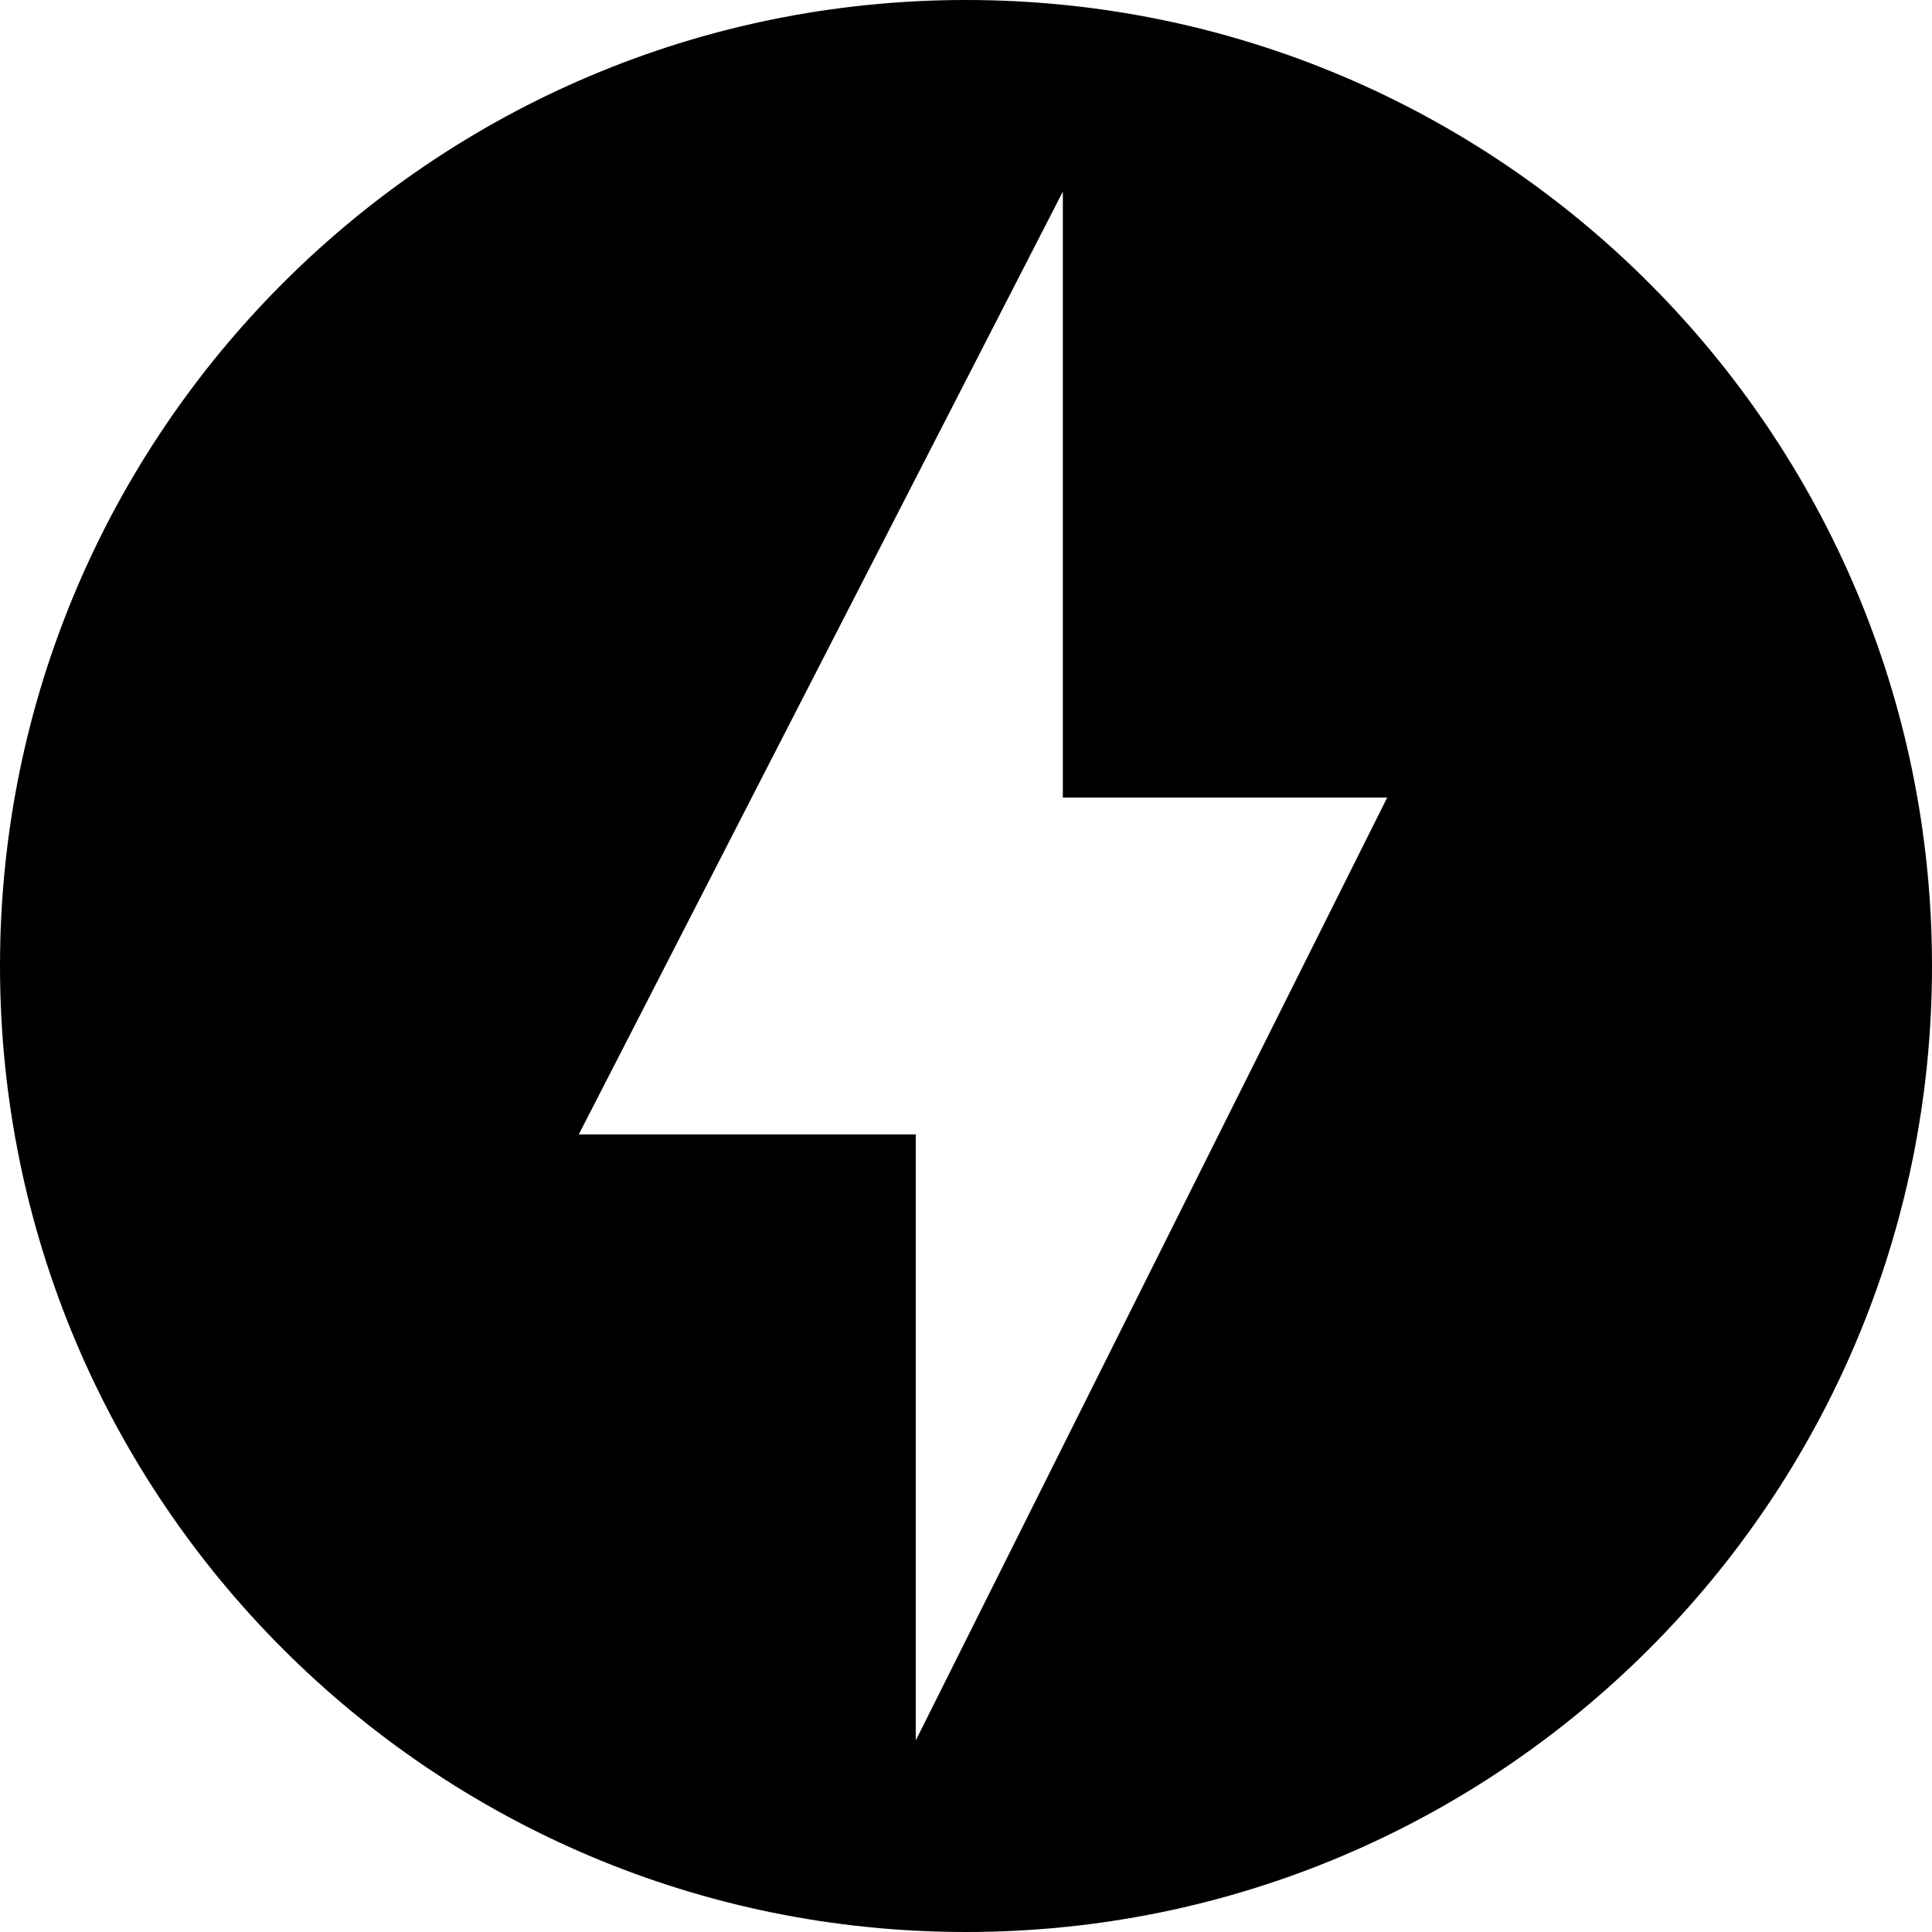
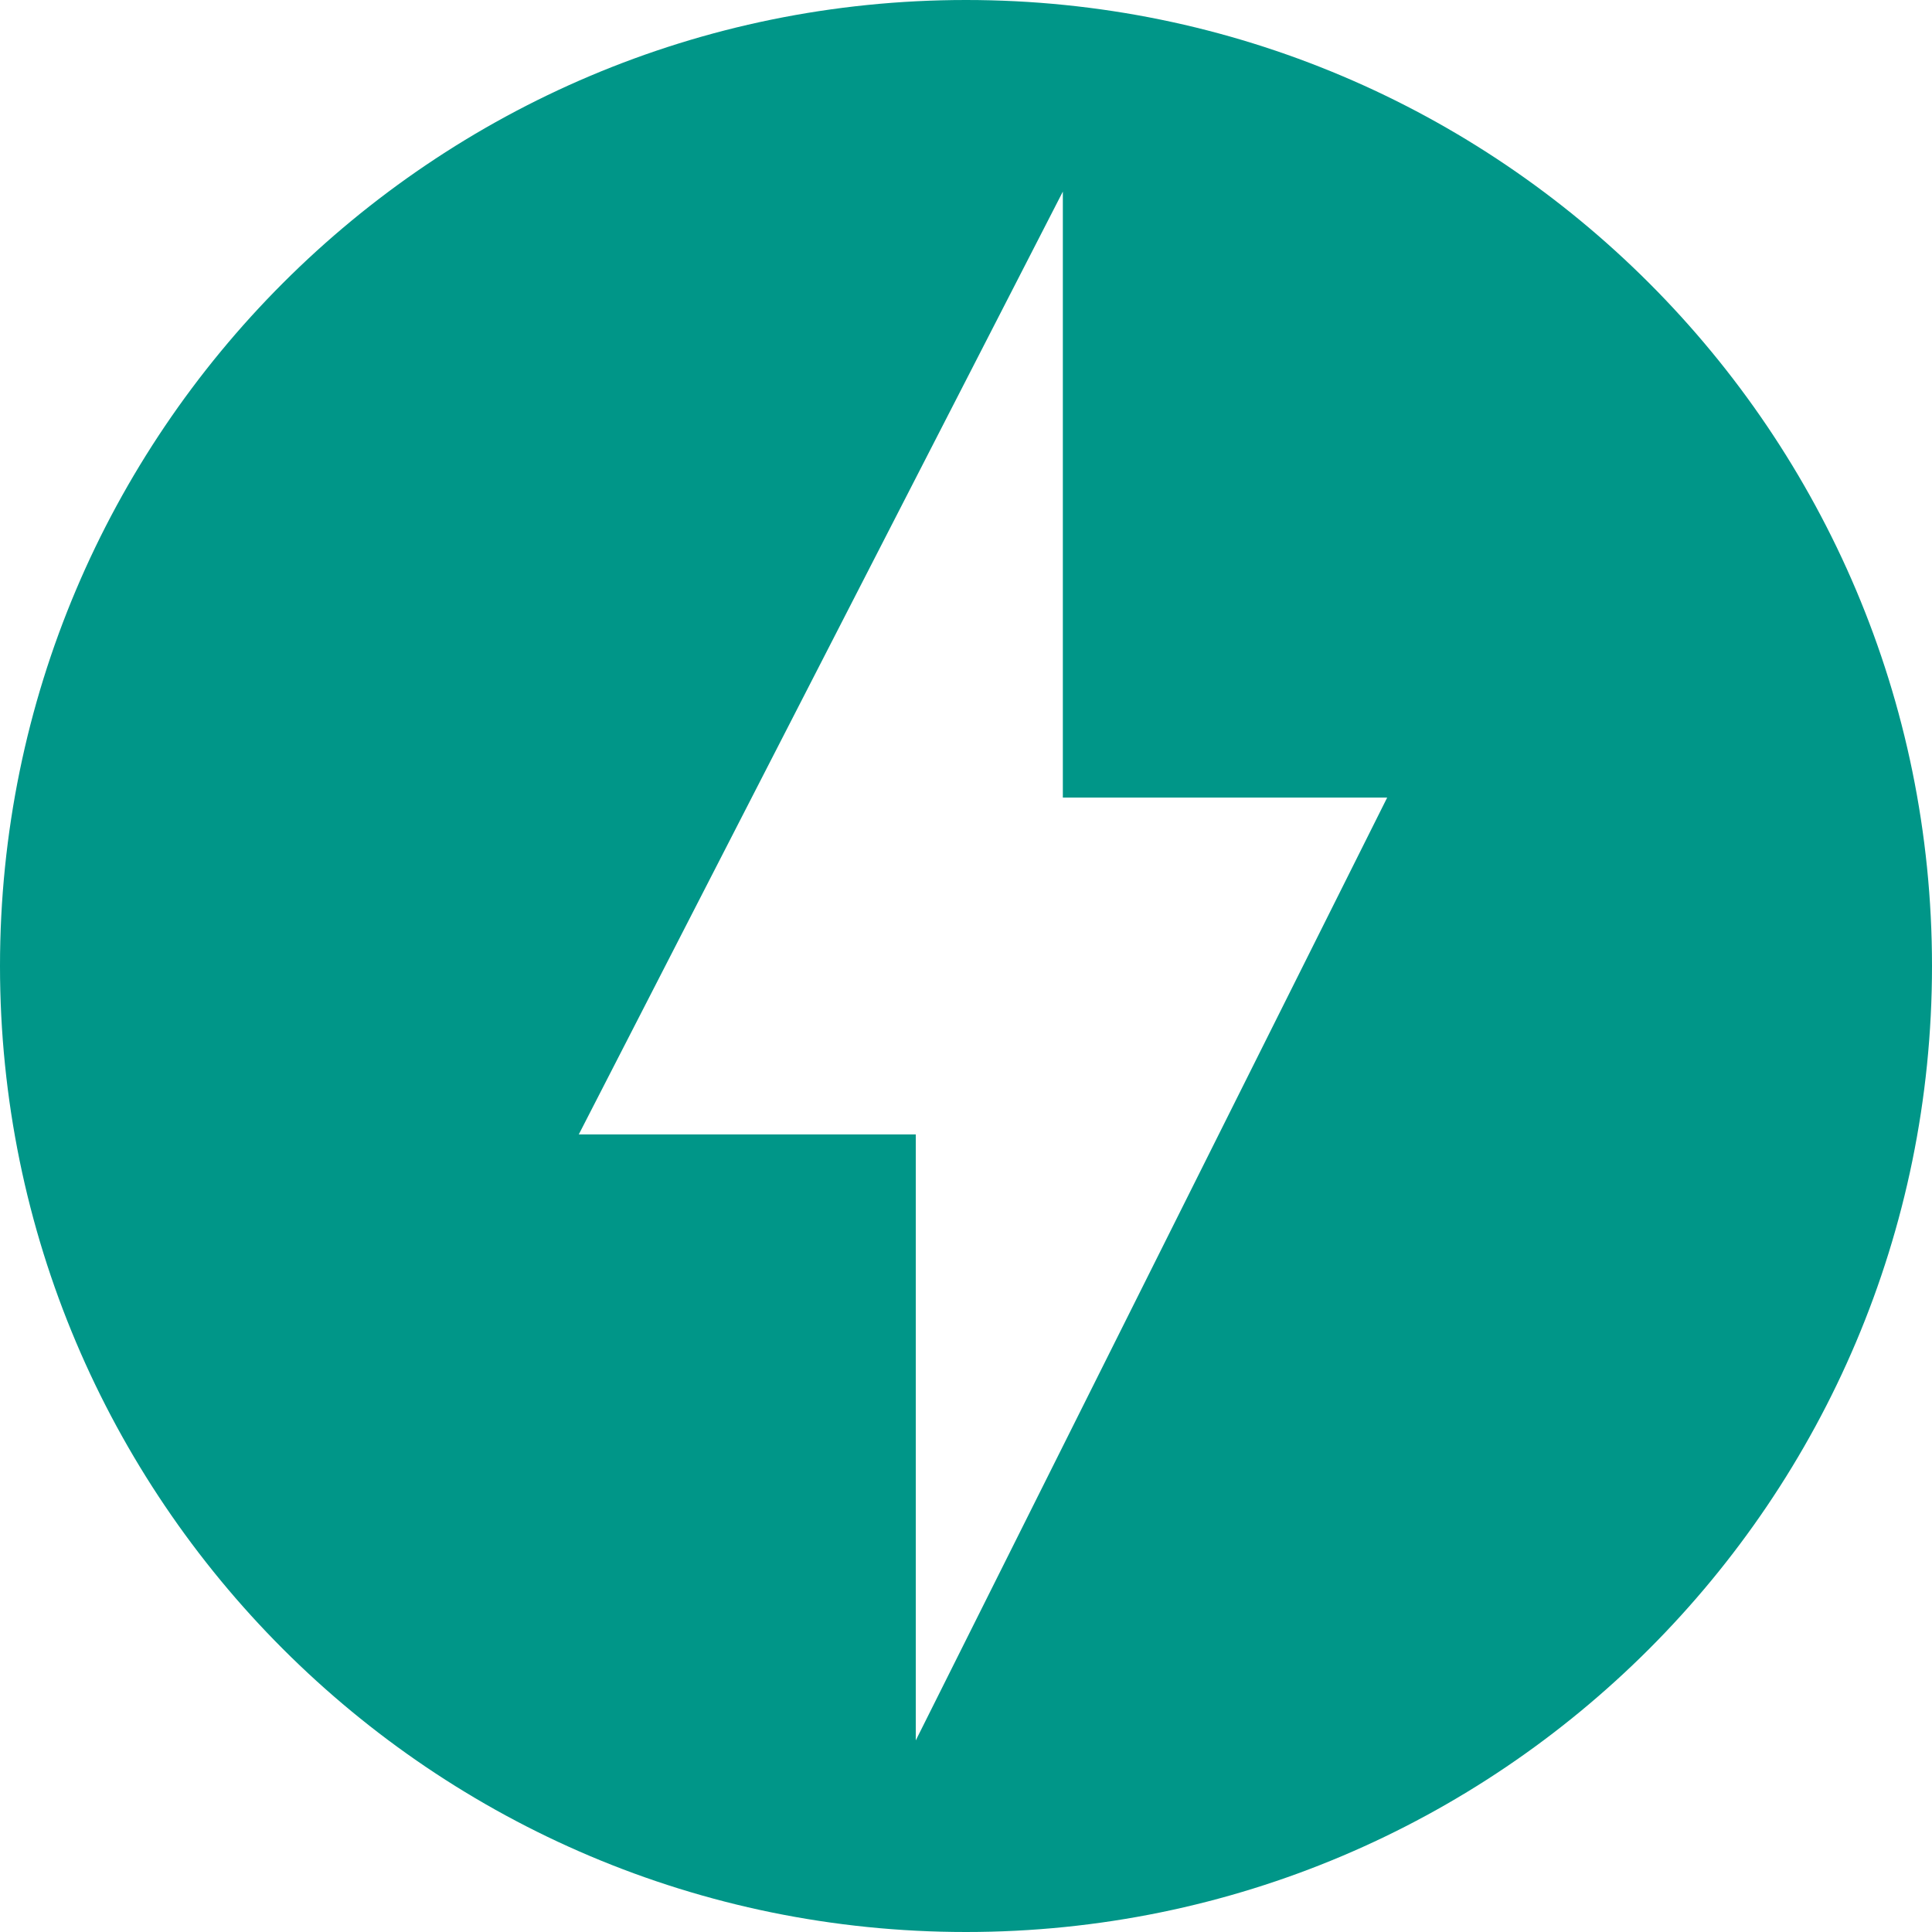
<svg xmlns="http://www.w3.org/2000/svg" role="img" viewBox="0 0 24 24">
-   <path d="M12 0C5.375 0 0 5.375 0 12c0 6.627 5.375 12 12 12 6.626 0 12-5.373 12-12 0-6.625-5.373-12-12-12zm-.624 21.62v-7.528H7.19L13.203 2.38v7.528h4.029L11.376 21.62z" />
+   <path fill="#009688" d="M12 0C5.375 0 0 5.375 0 12c0 6.627 5.375 12 12 12 6.626 0 12-5.373 12-12 0-6.625-5.373-12-12-12zm-.624 21.62v-7.528H7.19L13.203 2.38v7.528h4.029L11.376 21.62z" />
</svg>
